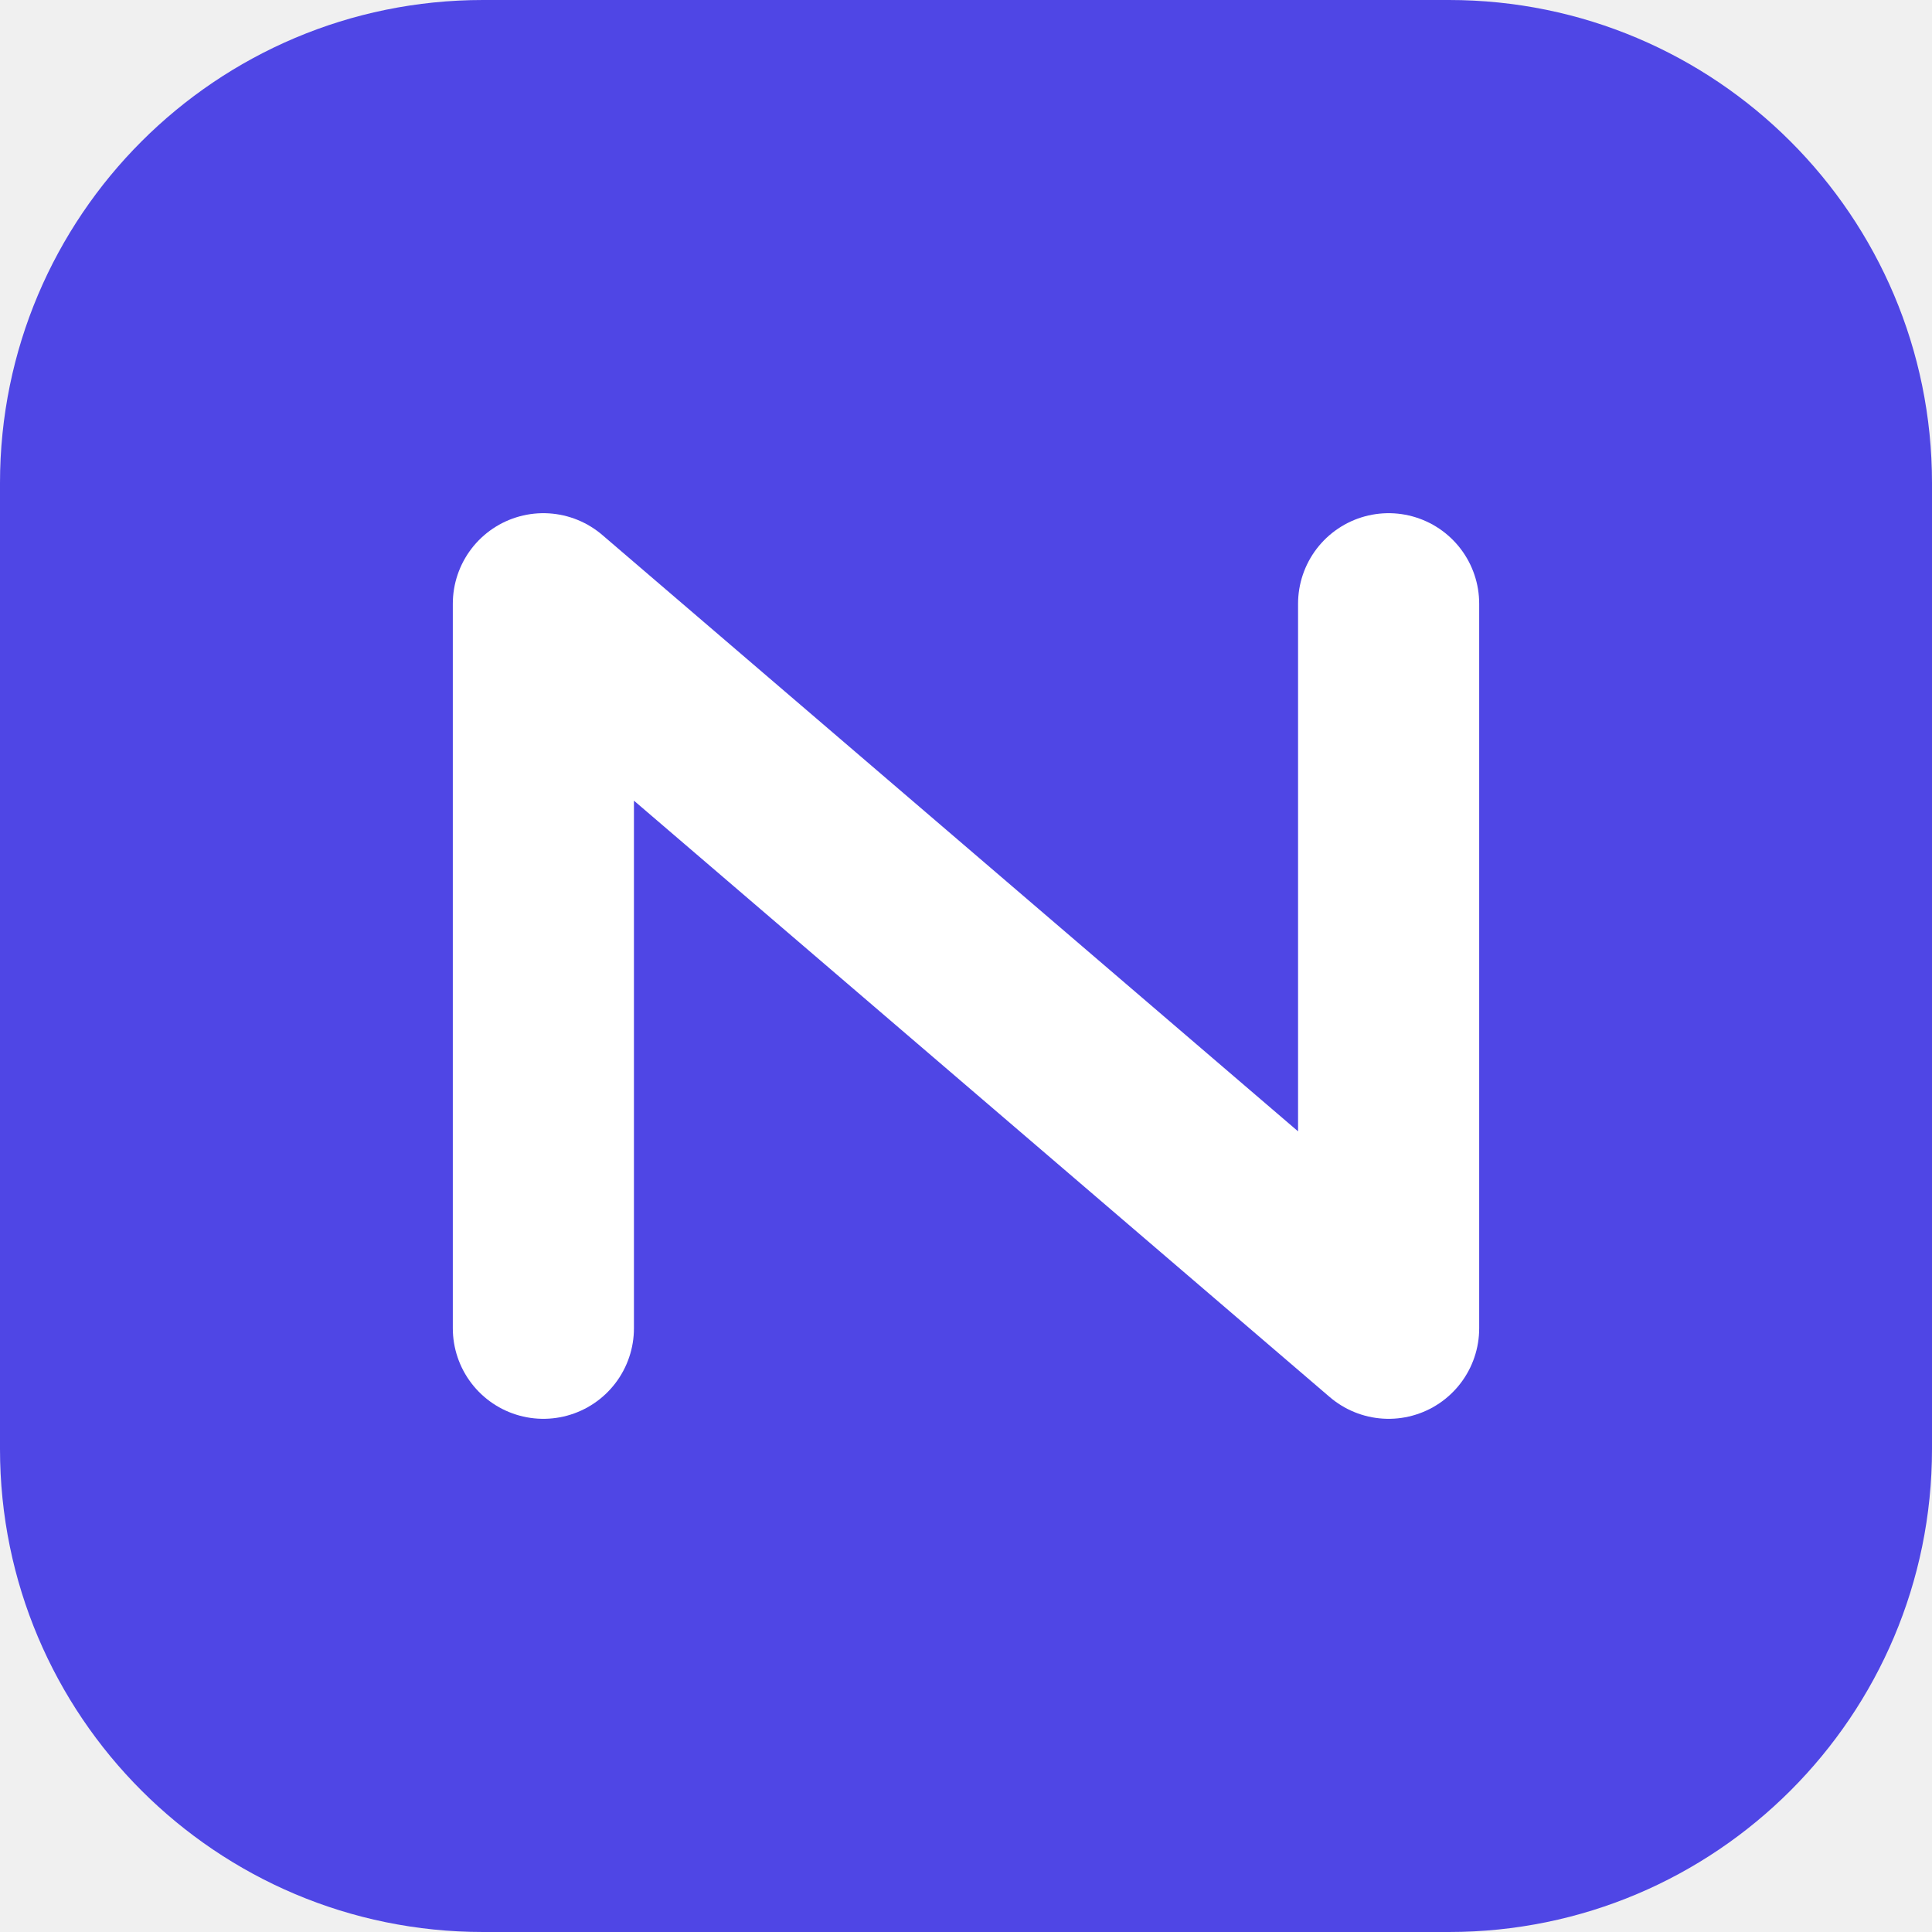
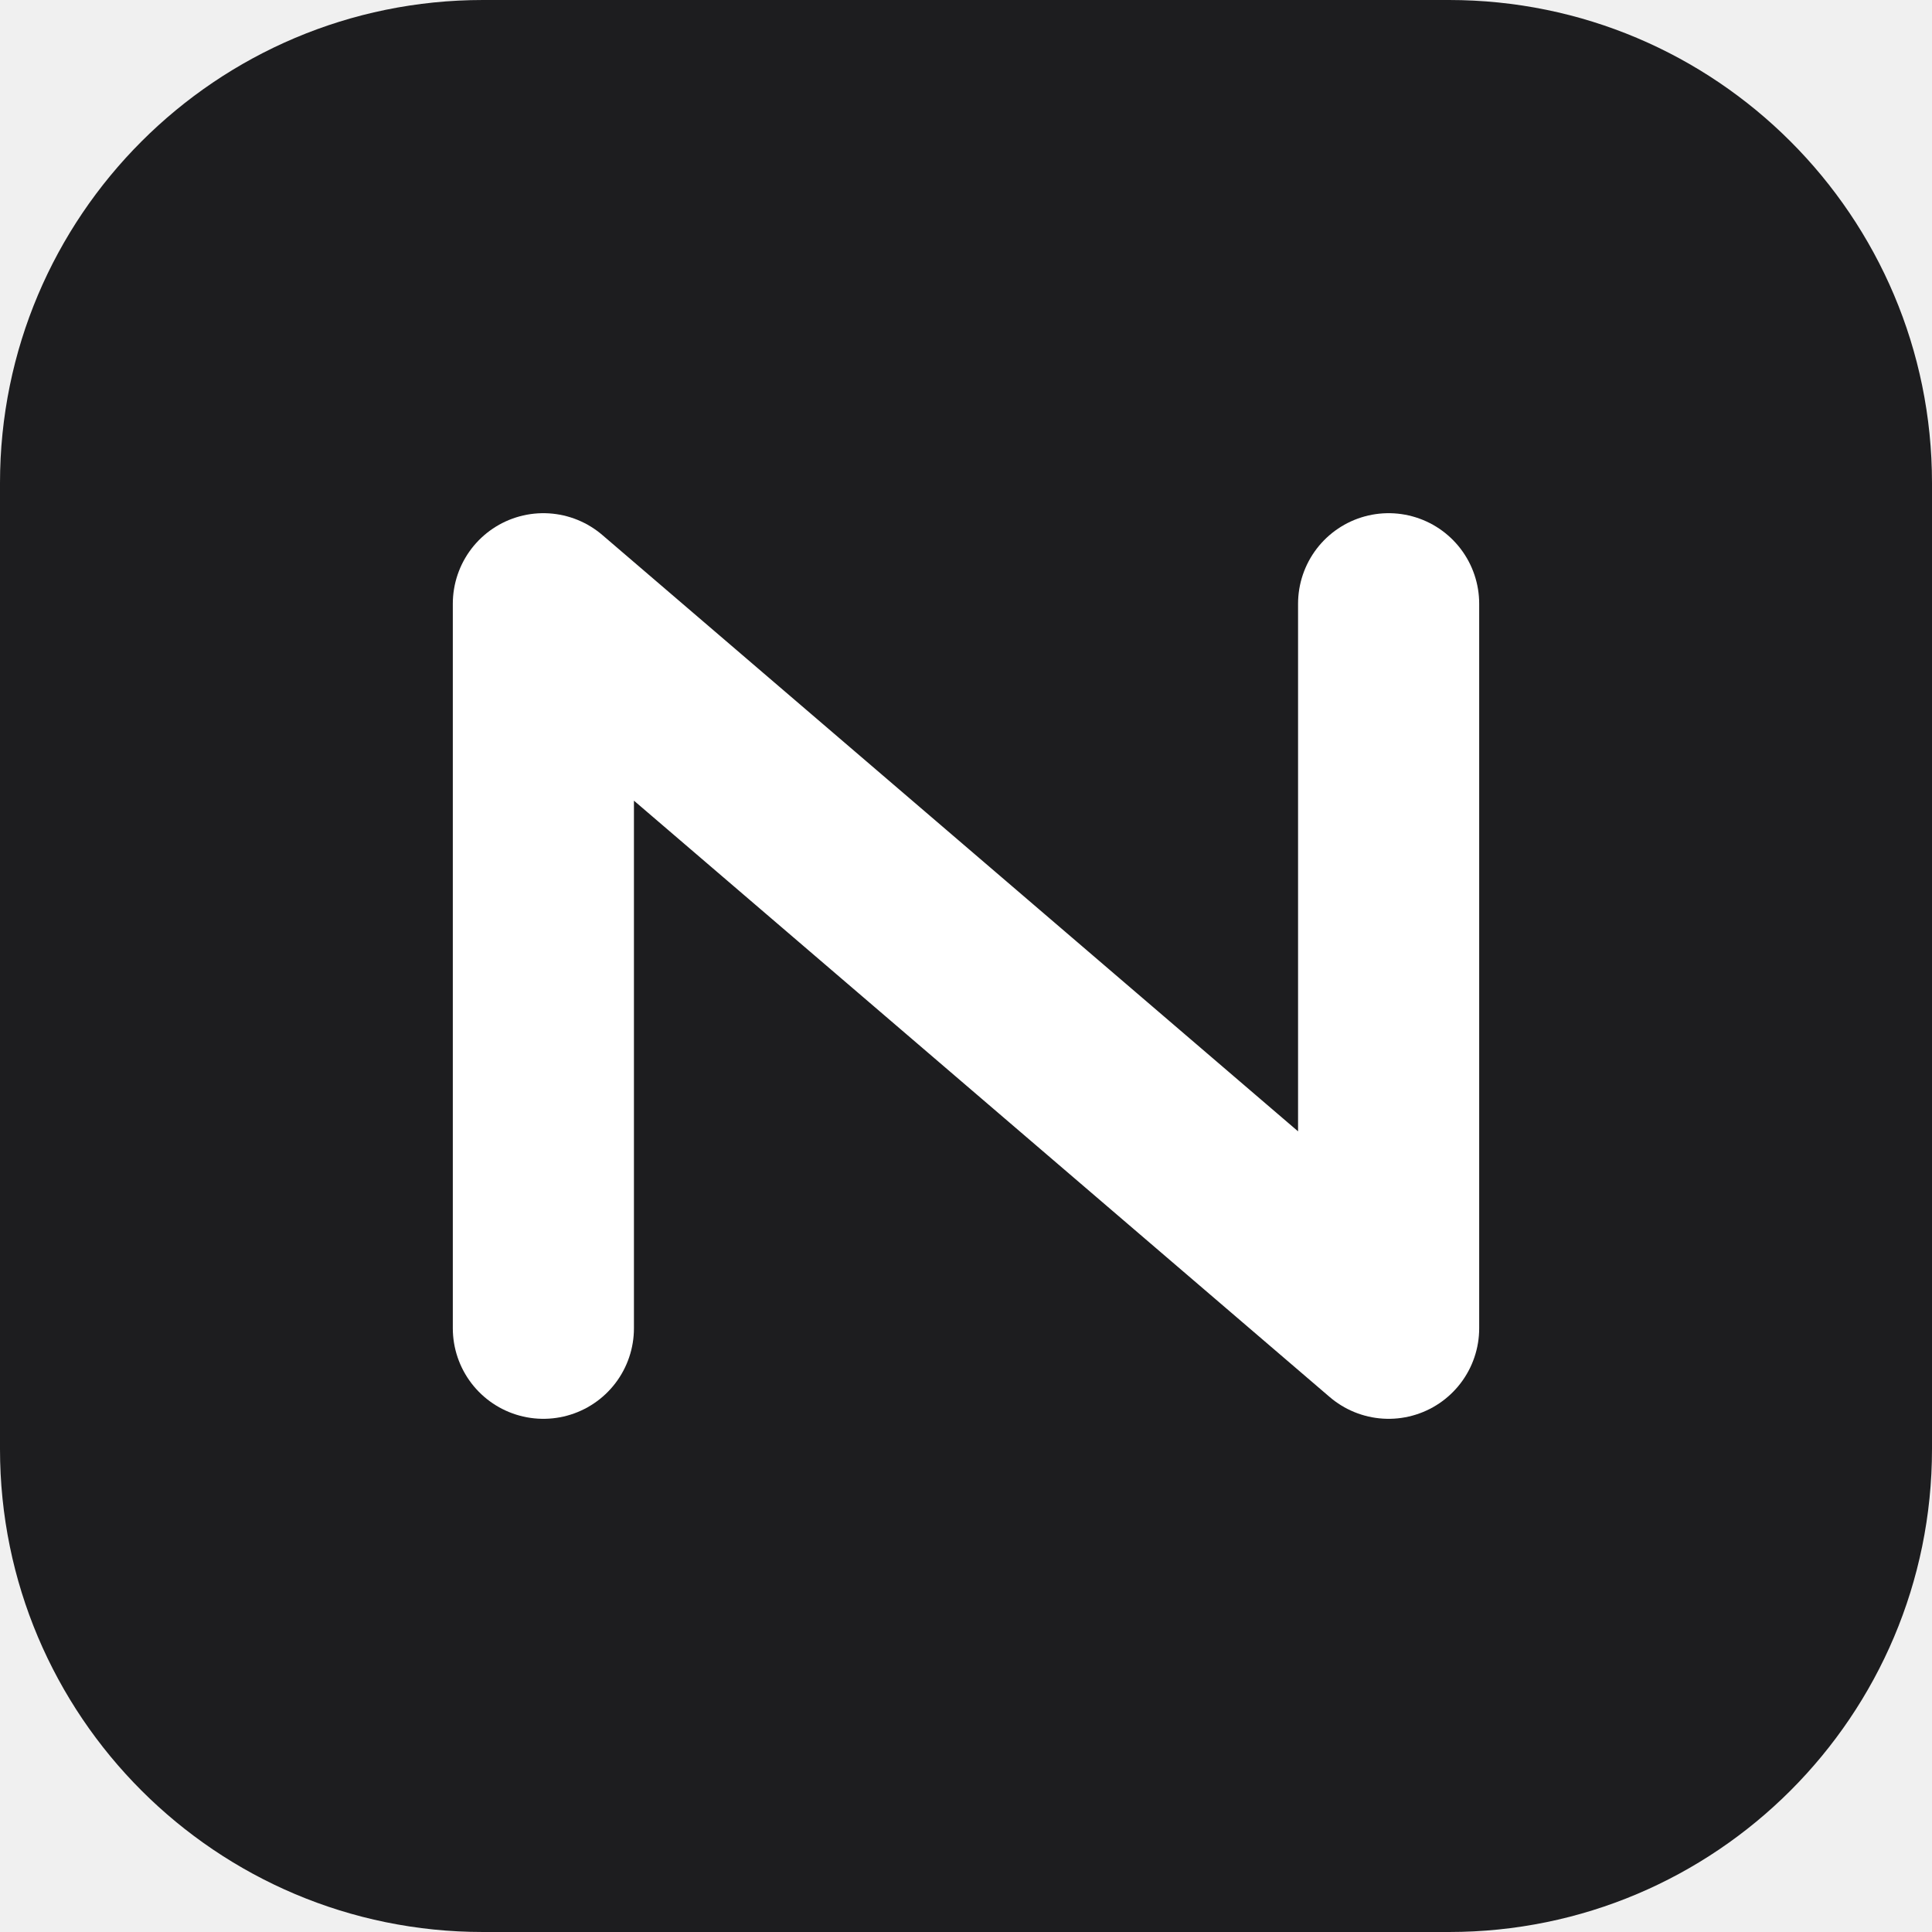
<svg xmlns="http://www.w3.org/2000/svg" viewBox="0 0 32 32">
-   <rect width="32" height="32" rx="8" fill="#4f46e5" />
+   <rect width="32" height="32" rx="8" fill="#1d1d1f" />
  <path d="M9 22V10l14 12V10" stroke="#fff" stroke-width="3" fill="none" stroke-linecap="round" stroke-linejoin="round" />
</svg>
